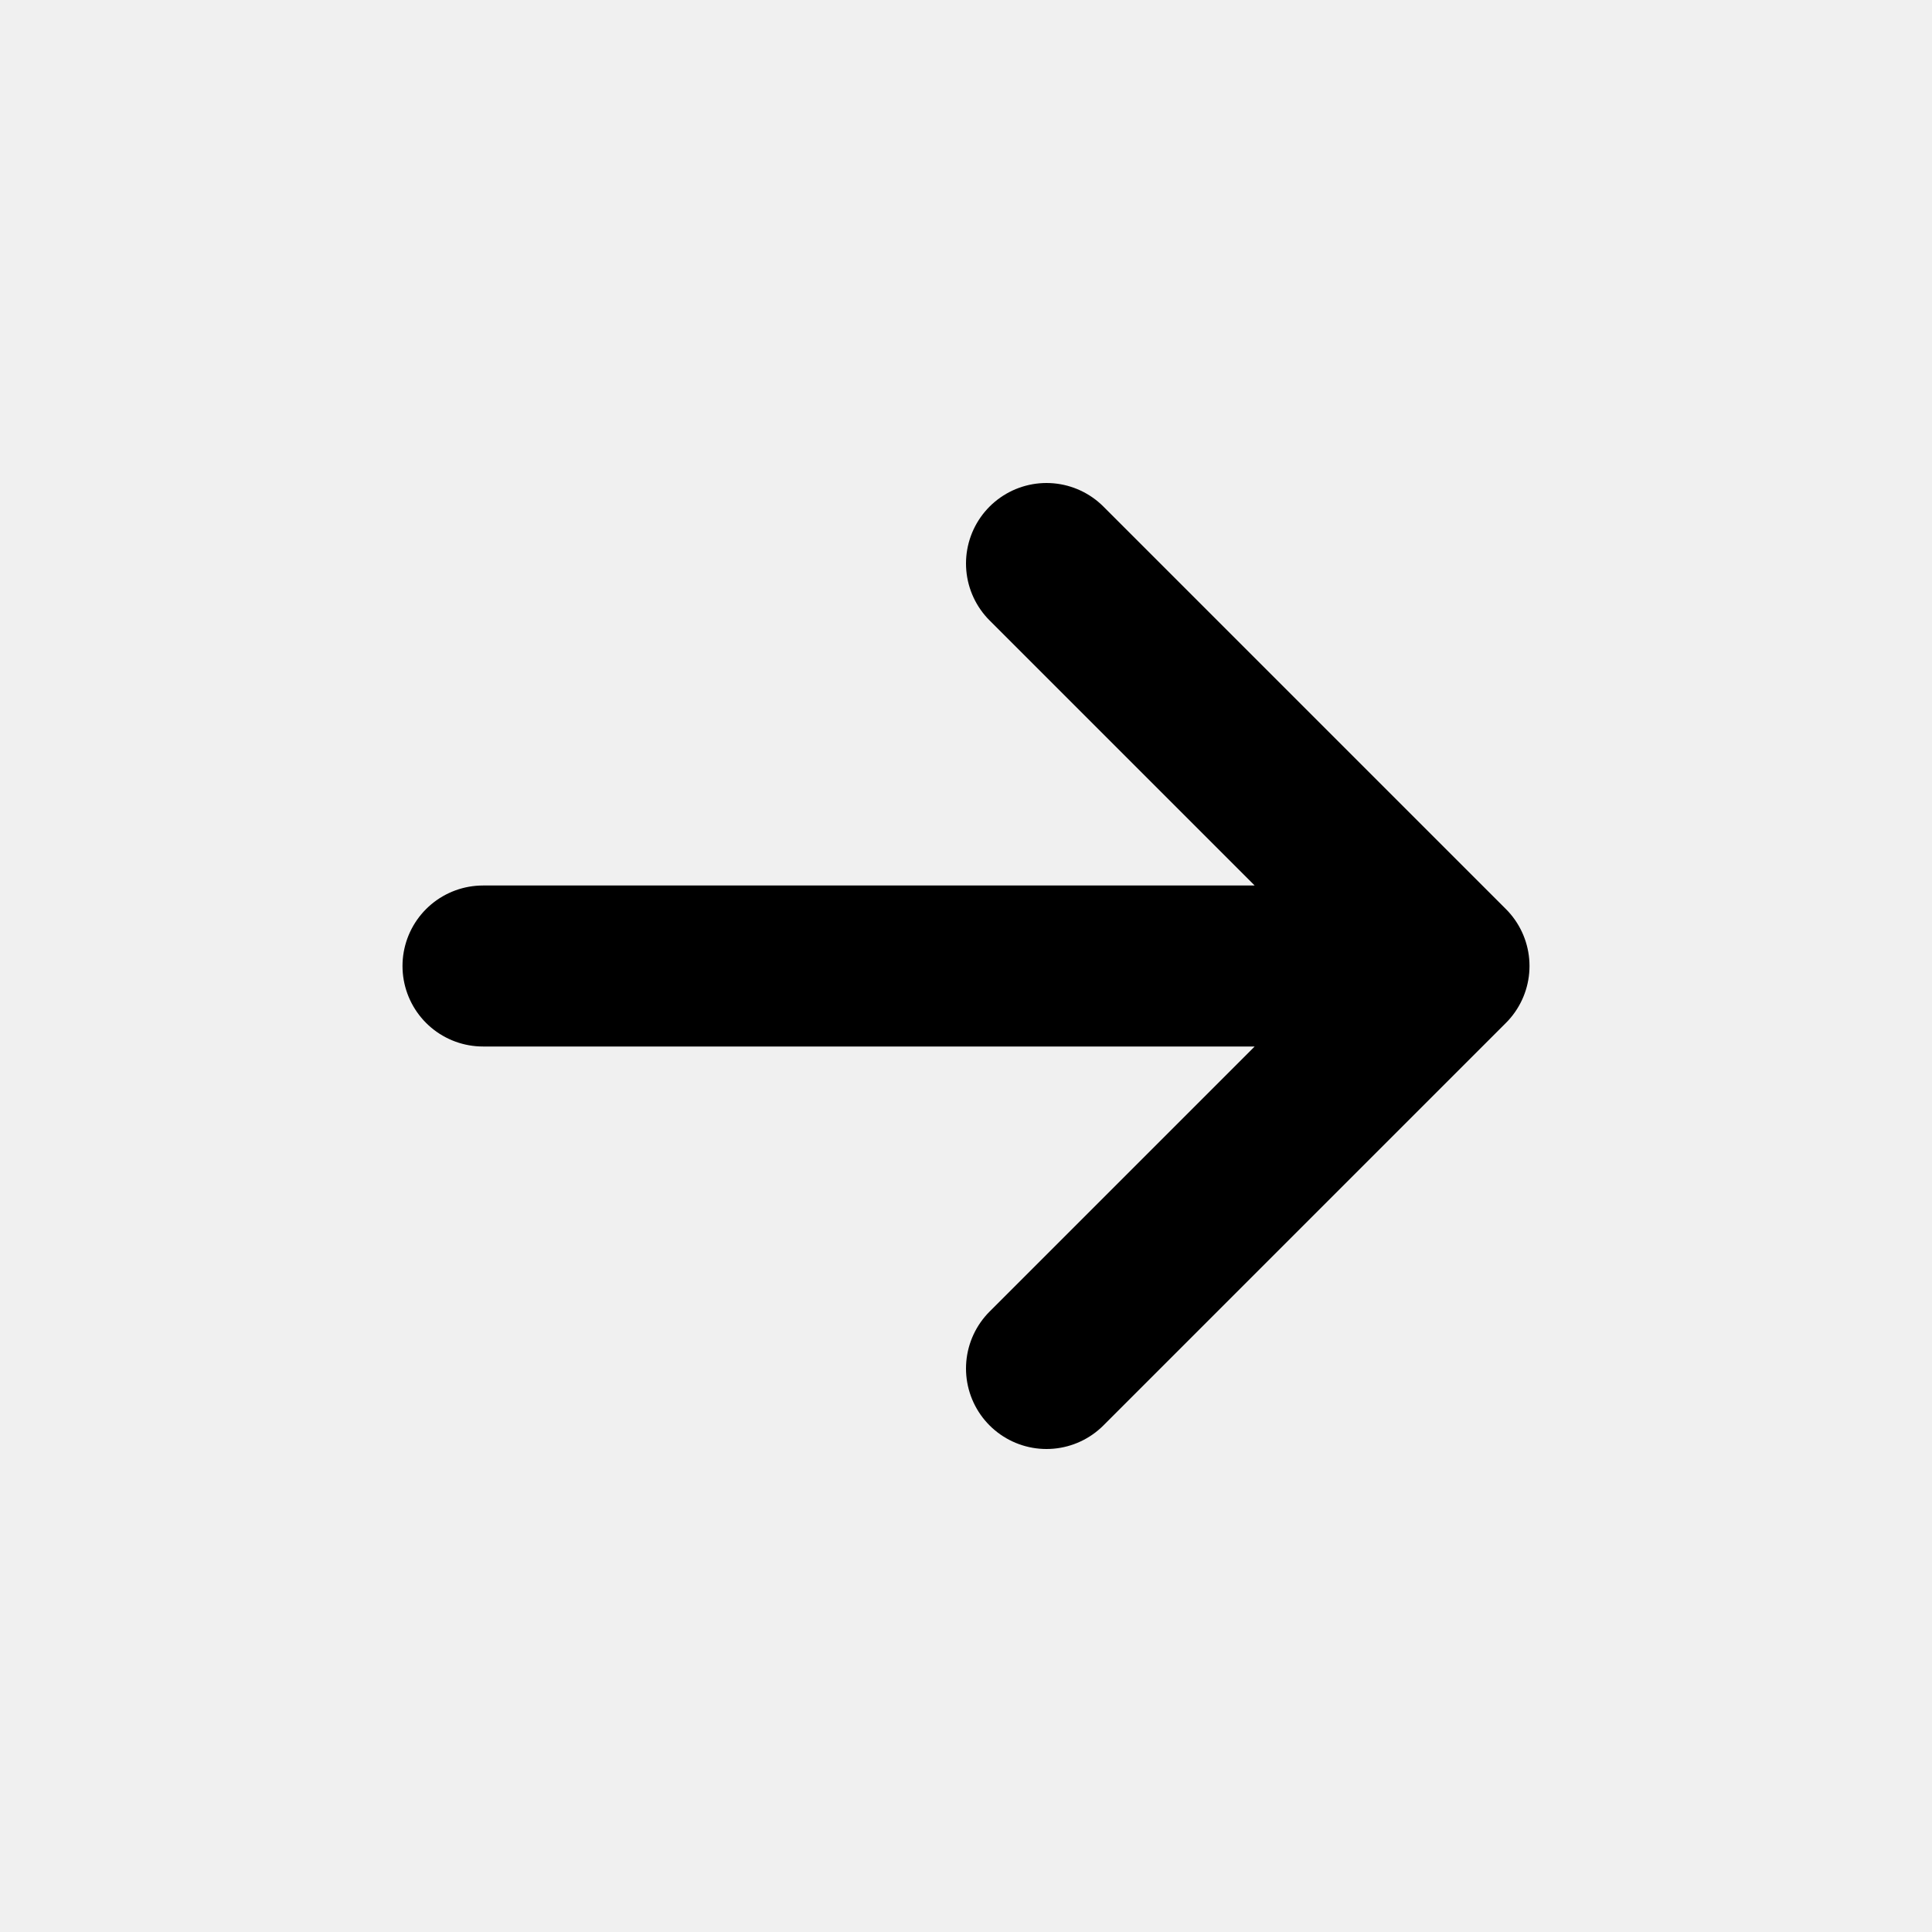
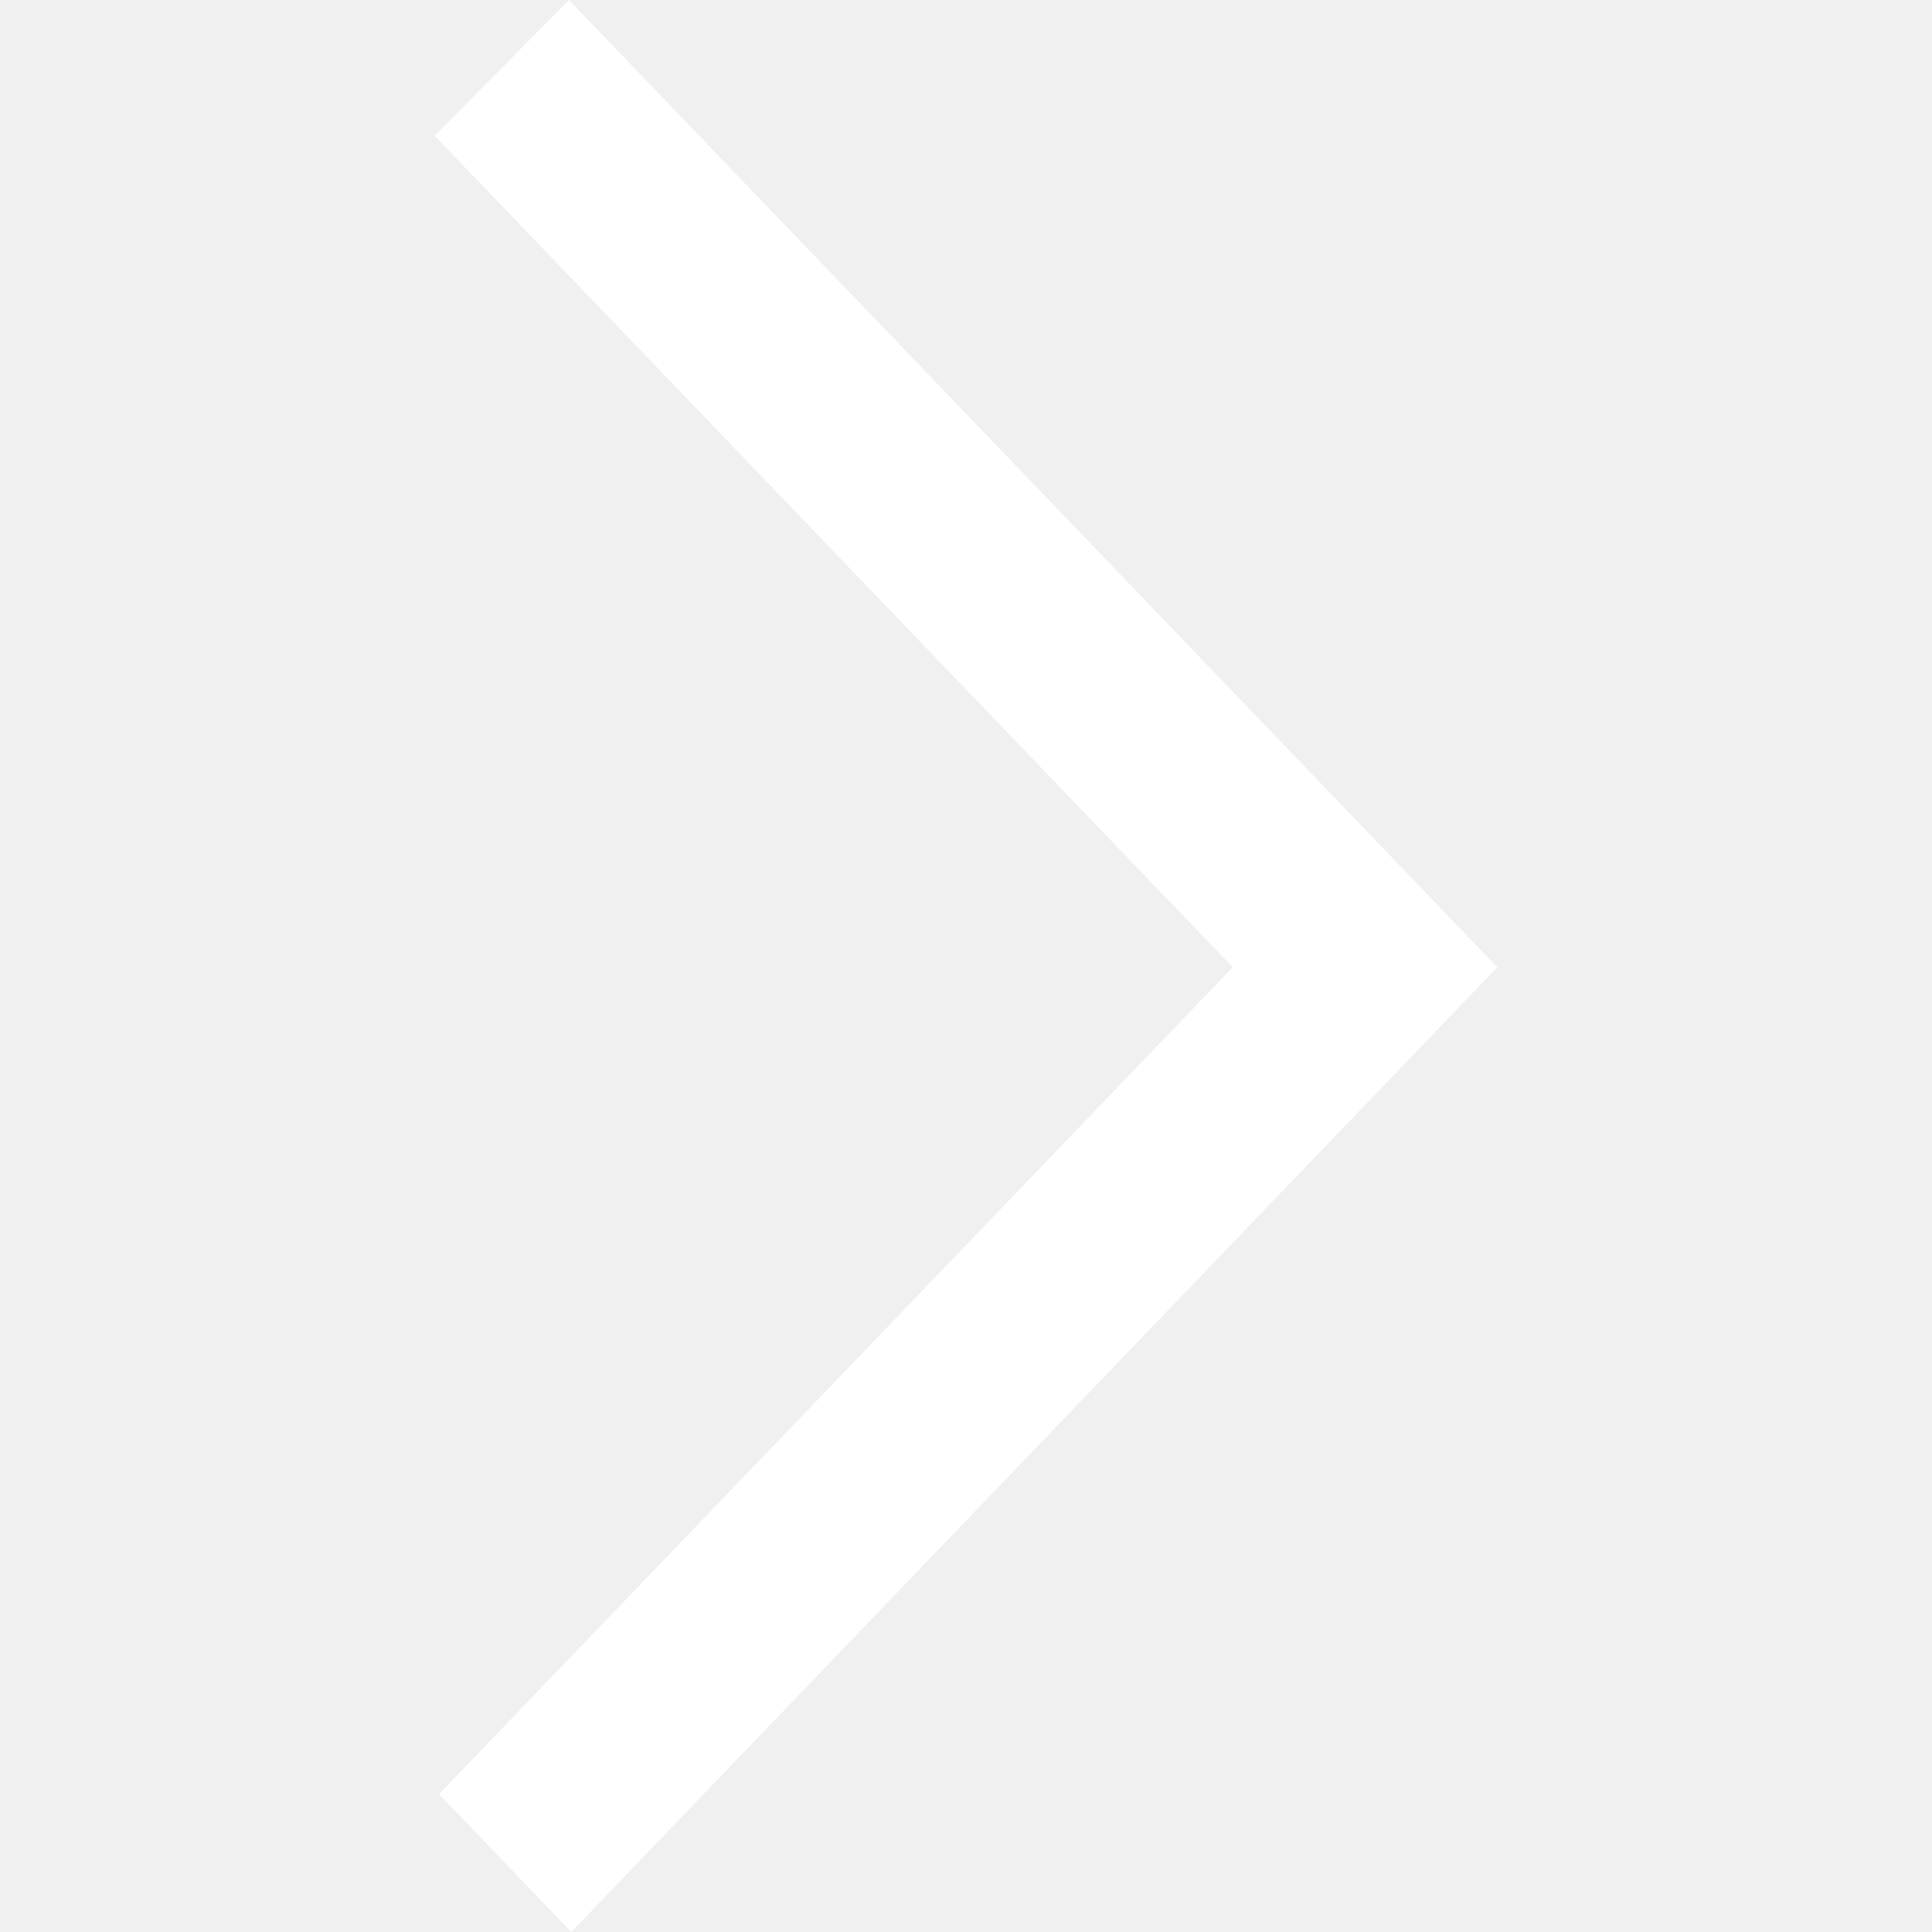
- <svg xmlns="http://www.w3.org/2000/svg" width="256px" height="256px" viewBox="0 0 24 24" fill="none">
+ <svg xmlns="http://www.w3.org/2000/svg" width="256px" height="256px" viewBox="-4.5 0 20 20" version="1.1" fill="#000000">
  <g id="SVGRepo_bgCarrier" stroke-width="0" />
  <g id="SVGRepo_tracerCarrier" stroke-linecap="round" stroke-linejoin="round" />
  <g id="SVGRepo_iconCarrier">
-     <path d="M6 12H18M18 12L13 7M18 12L13 17" stroke="#000000" stroke-width="2" stroke-linecap="round" stroke-linejoin="round" />
+     <defs> </defs>
+     <g id="Page-1" stroke="none" stroke-width="1" fill="none" fill-rule="evenodd">
+       <g id="Dribbble-Light-Preview" transform="translate(-425, -6679)" fill="#ffffff">
+         <g id="icons" transform="translate(56, 160)">
+           <path d="M370.39,6519 L369,6520.406 L377.261,6529.013 L376.38,6529.931 L376.385,6529.926 L369.045,6537.573 L370.414,6539 C372.443,6536.887 378.107,6530.986 380,6529.013 C378.594,6527.547 379.965,6528.976 370.39,6519" id="arrow_right-[#333]"> </path>
+         </g>
+       </g>
+     </g>
  </g>
</svg>
